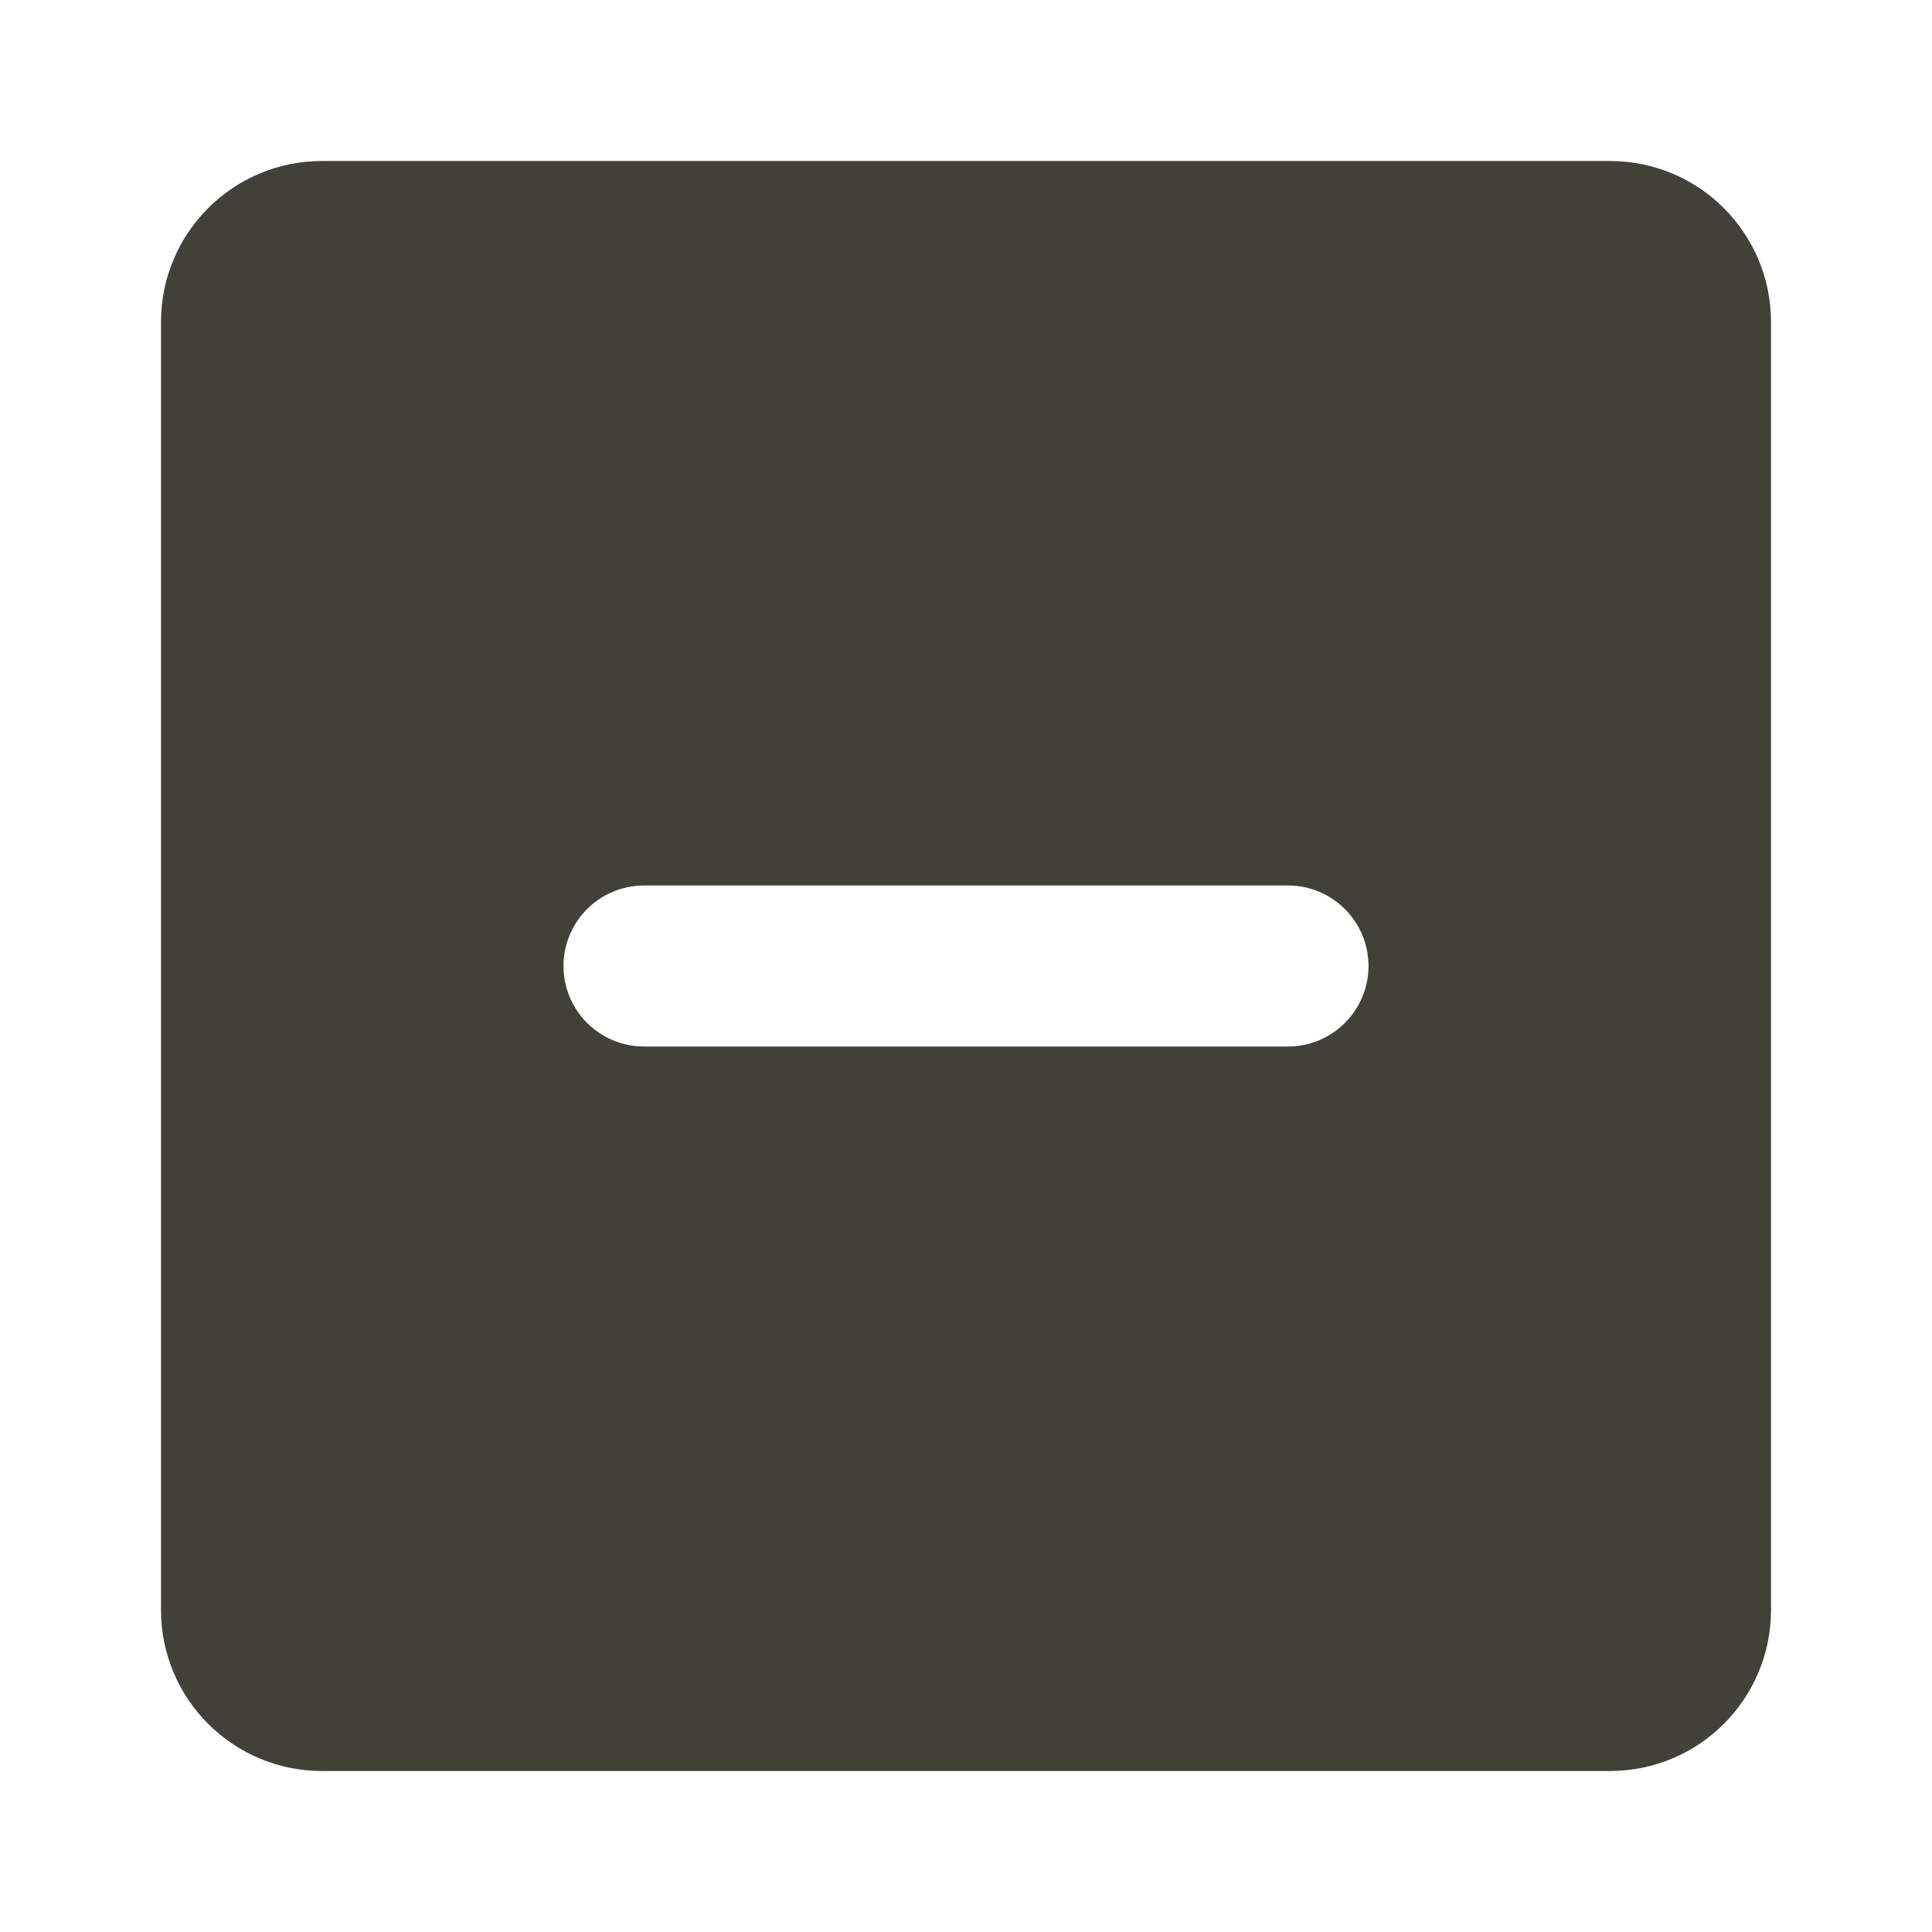
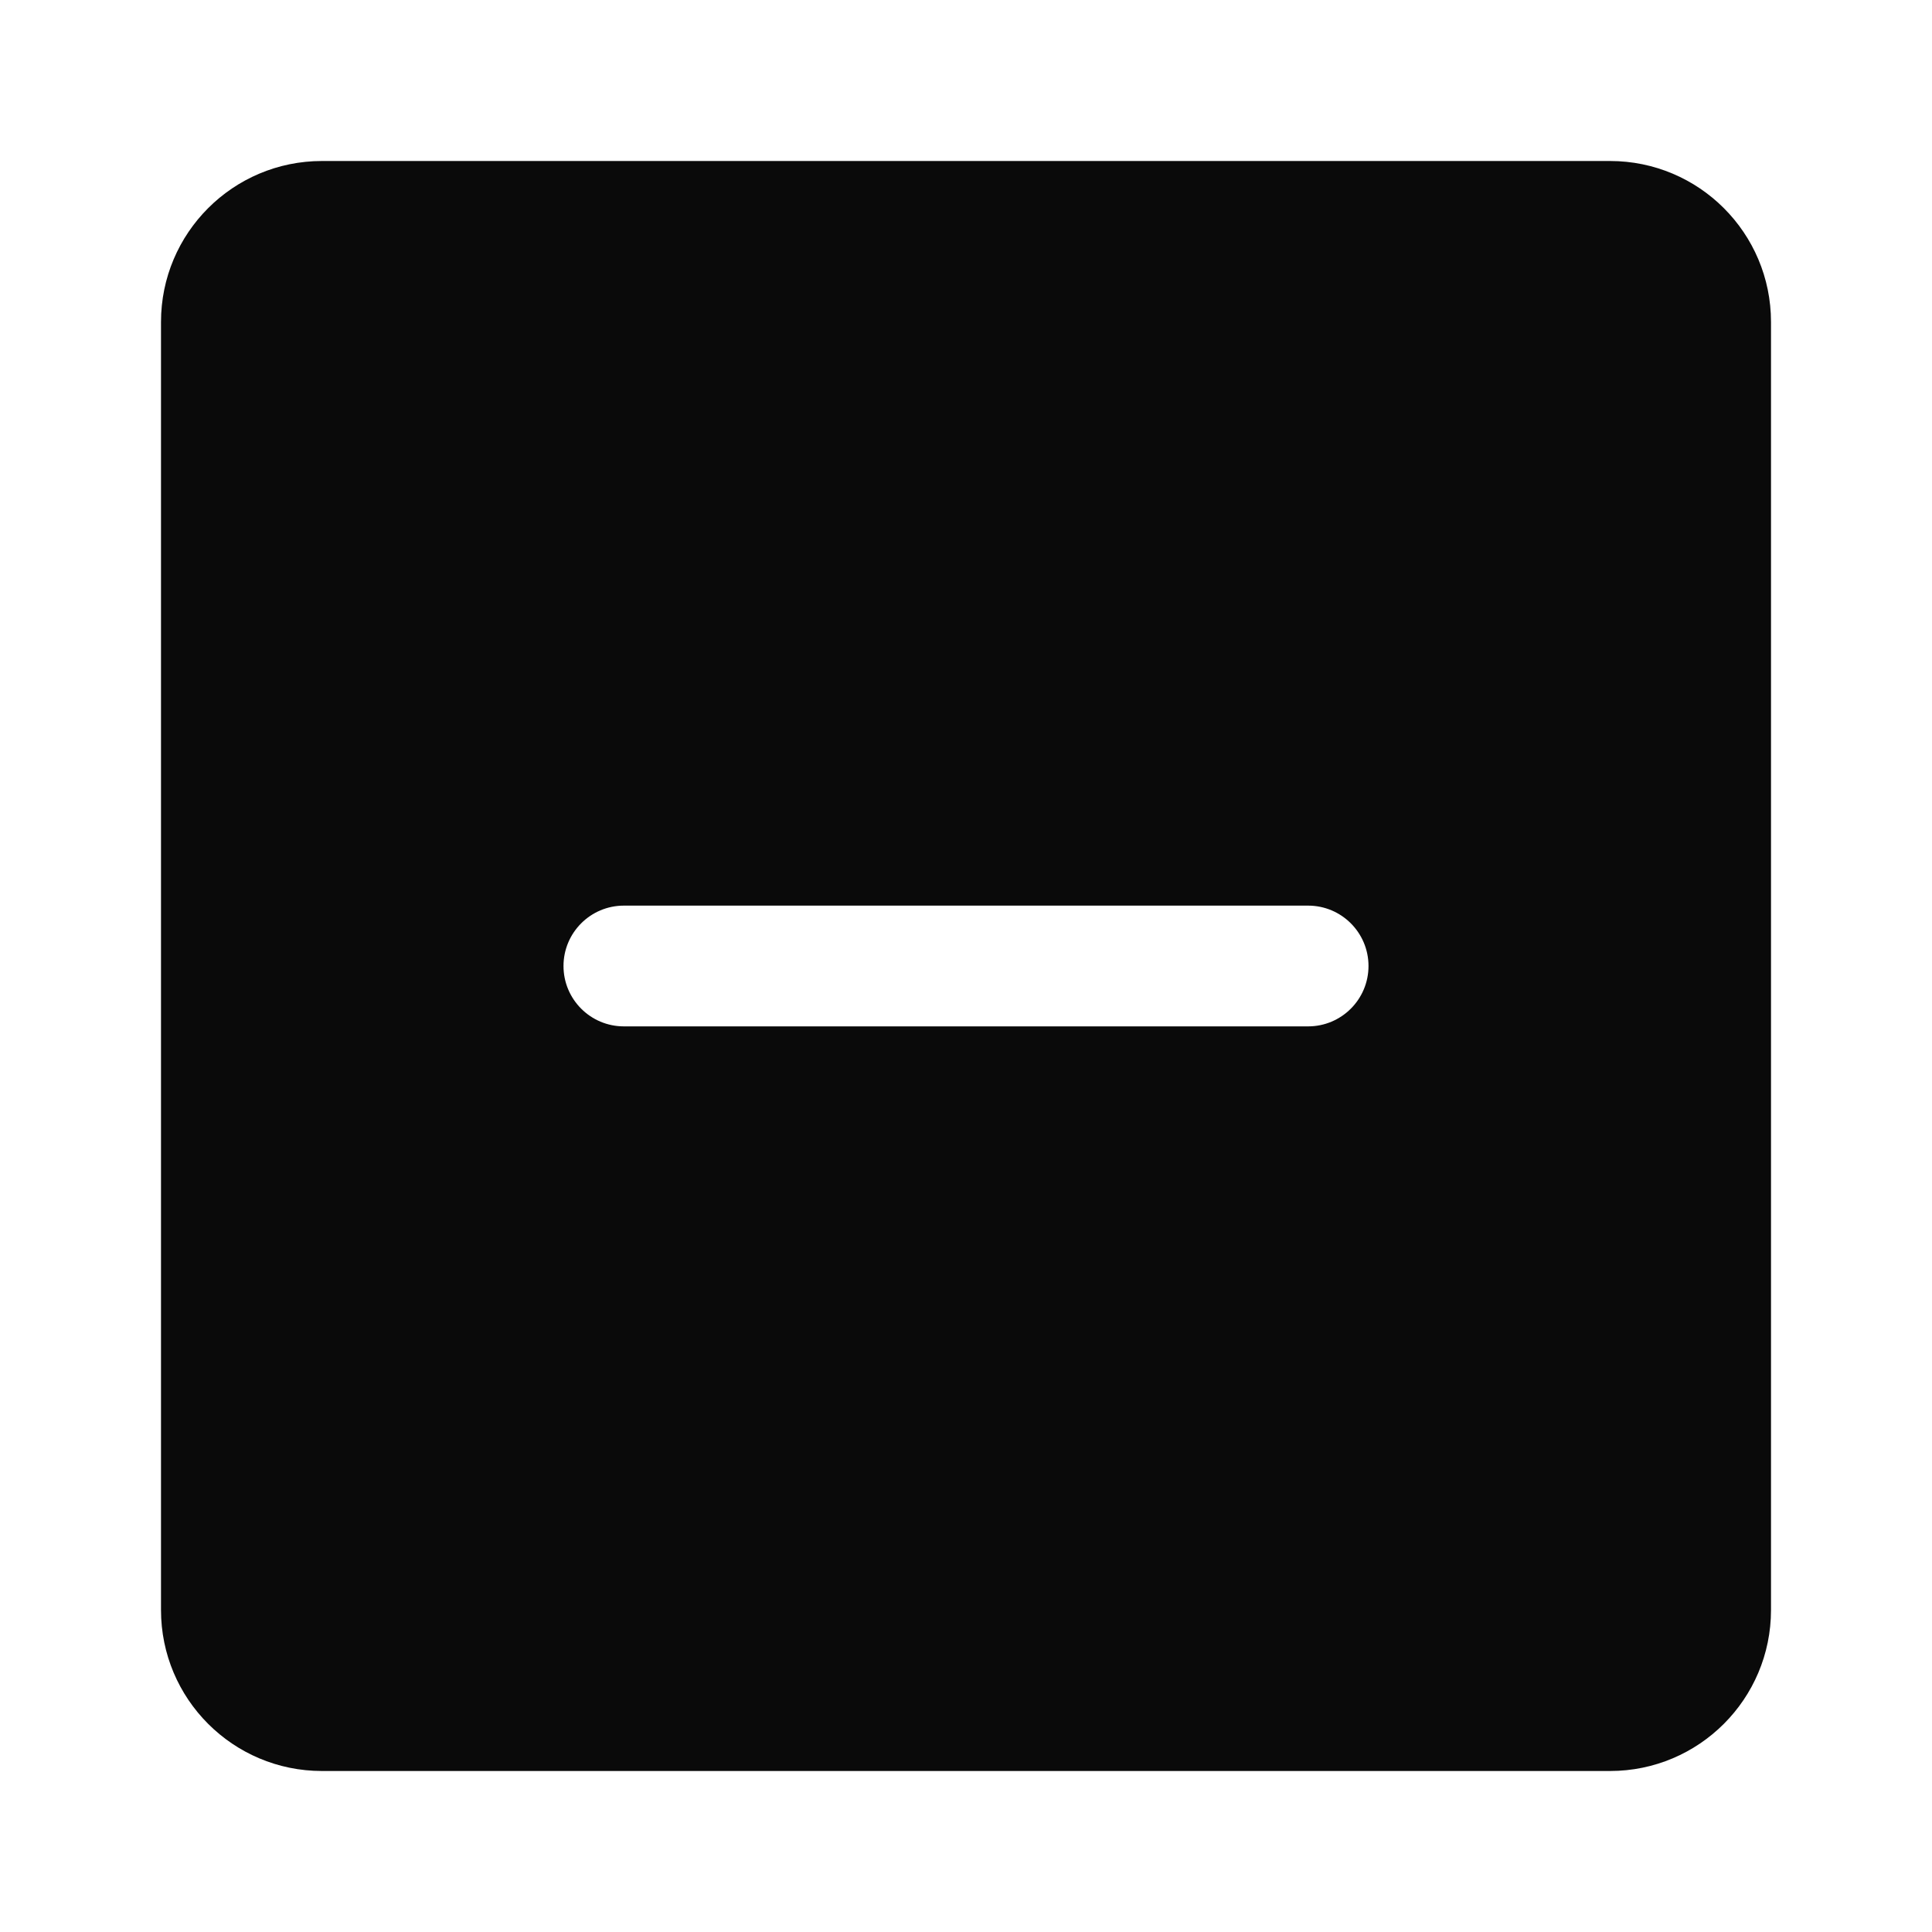
<svg xmlns="http://www.w3.org/2000/svg" width="24" height="24" viewBox="0 0 24 24" fill="none">
-   <path fill-rule="evenodd" clip-rule="evenodd" d="M20 2C21.105 2 22 2.895 22 4V20C22 21.105 21.105 22 20 22H4C2.895 22 2 21.105 2 20V4C2 2.895 2.895 2 4 2H20ZM8 11C7.448 11 7 11.448 7 12C7 12.552 7.448 13 8 13H16C16.552 13 17 12.552 17 12C17 11.448 16.552 11 16 11H8Z" fill="#424138" />
+   <path fill-rule="evenodd" clip-rule="evenodd" d="M20 2C21.105 2 22 2.895 22 4V20C22 21.105 21.105 22 20 22H4C2.895 22 2 21.105 2 20V4C2 2.895 2.895 2 4 2H20ZM7.75 11.25C7.336 11.25 7 11.586 7 12C7 12.414 7.336 12.75 7.75 12.75H16.25C16.664 12.75 17 12.414 17 12C17 11.586 16.664 11.25 16.25 11.25H7.75Z" fill="#0A0A0A" />
</svg>
